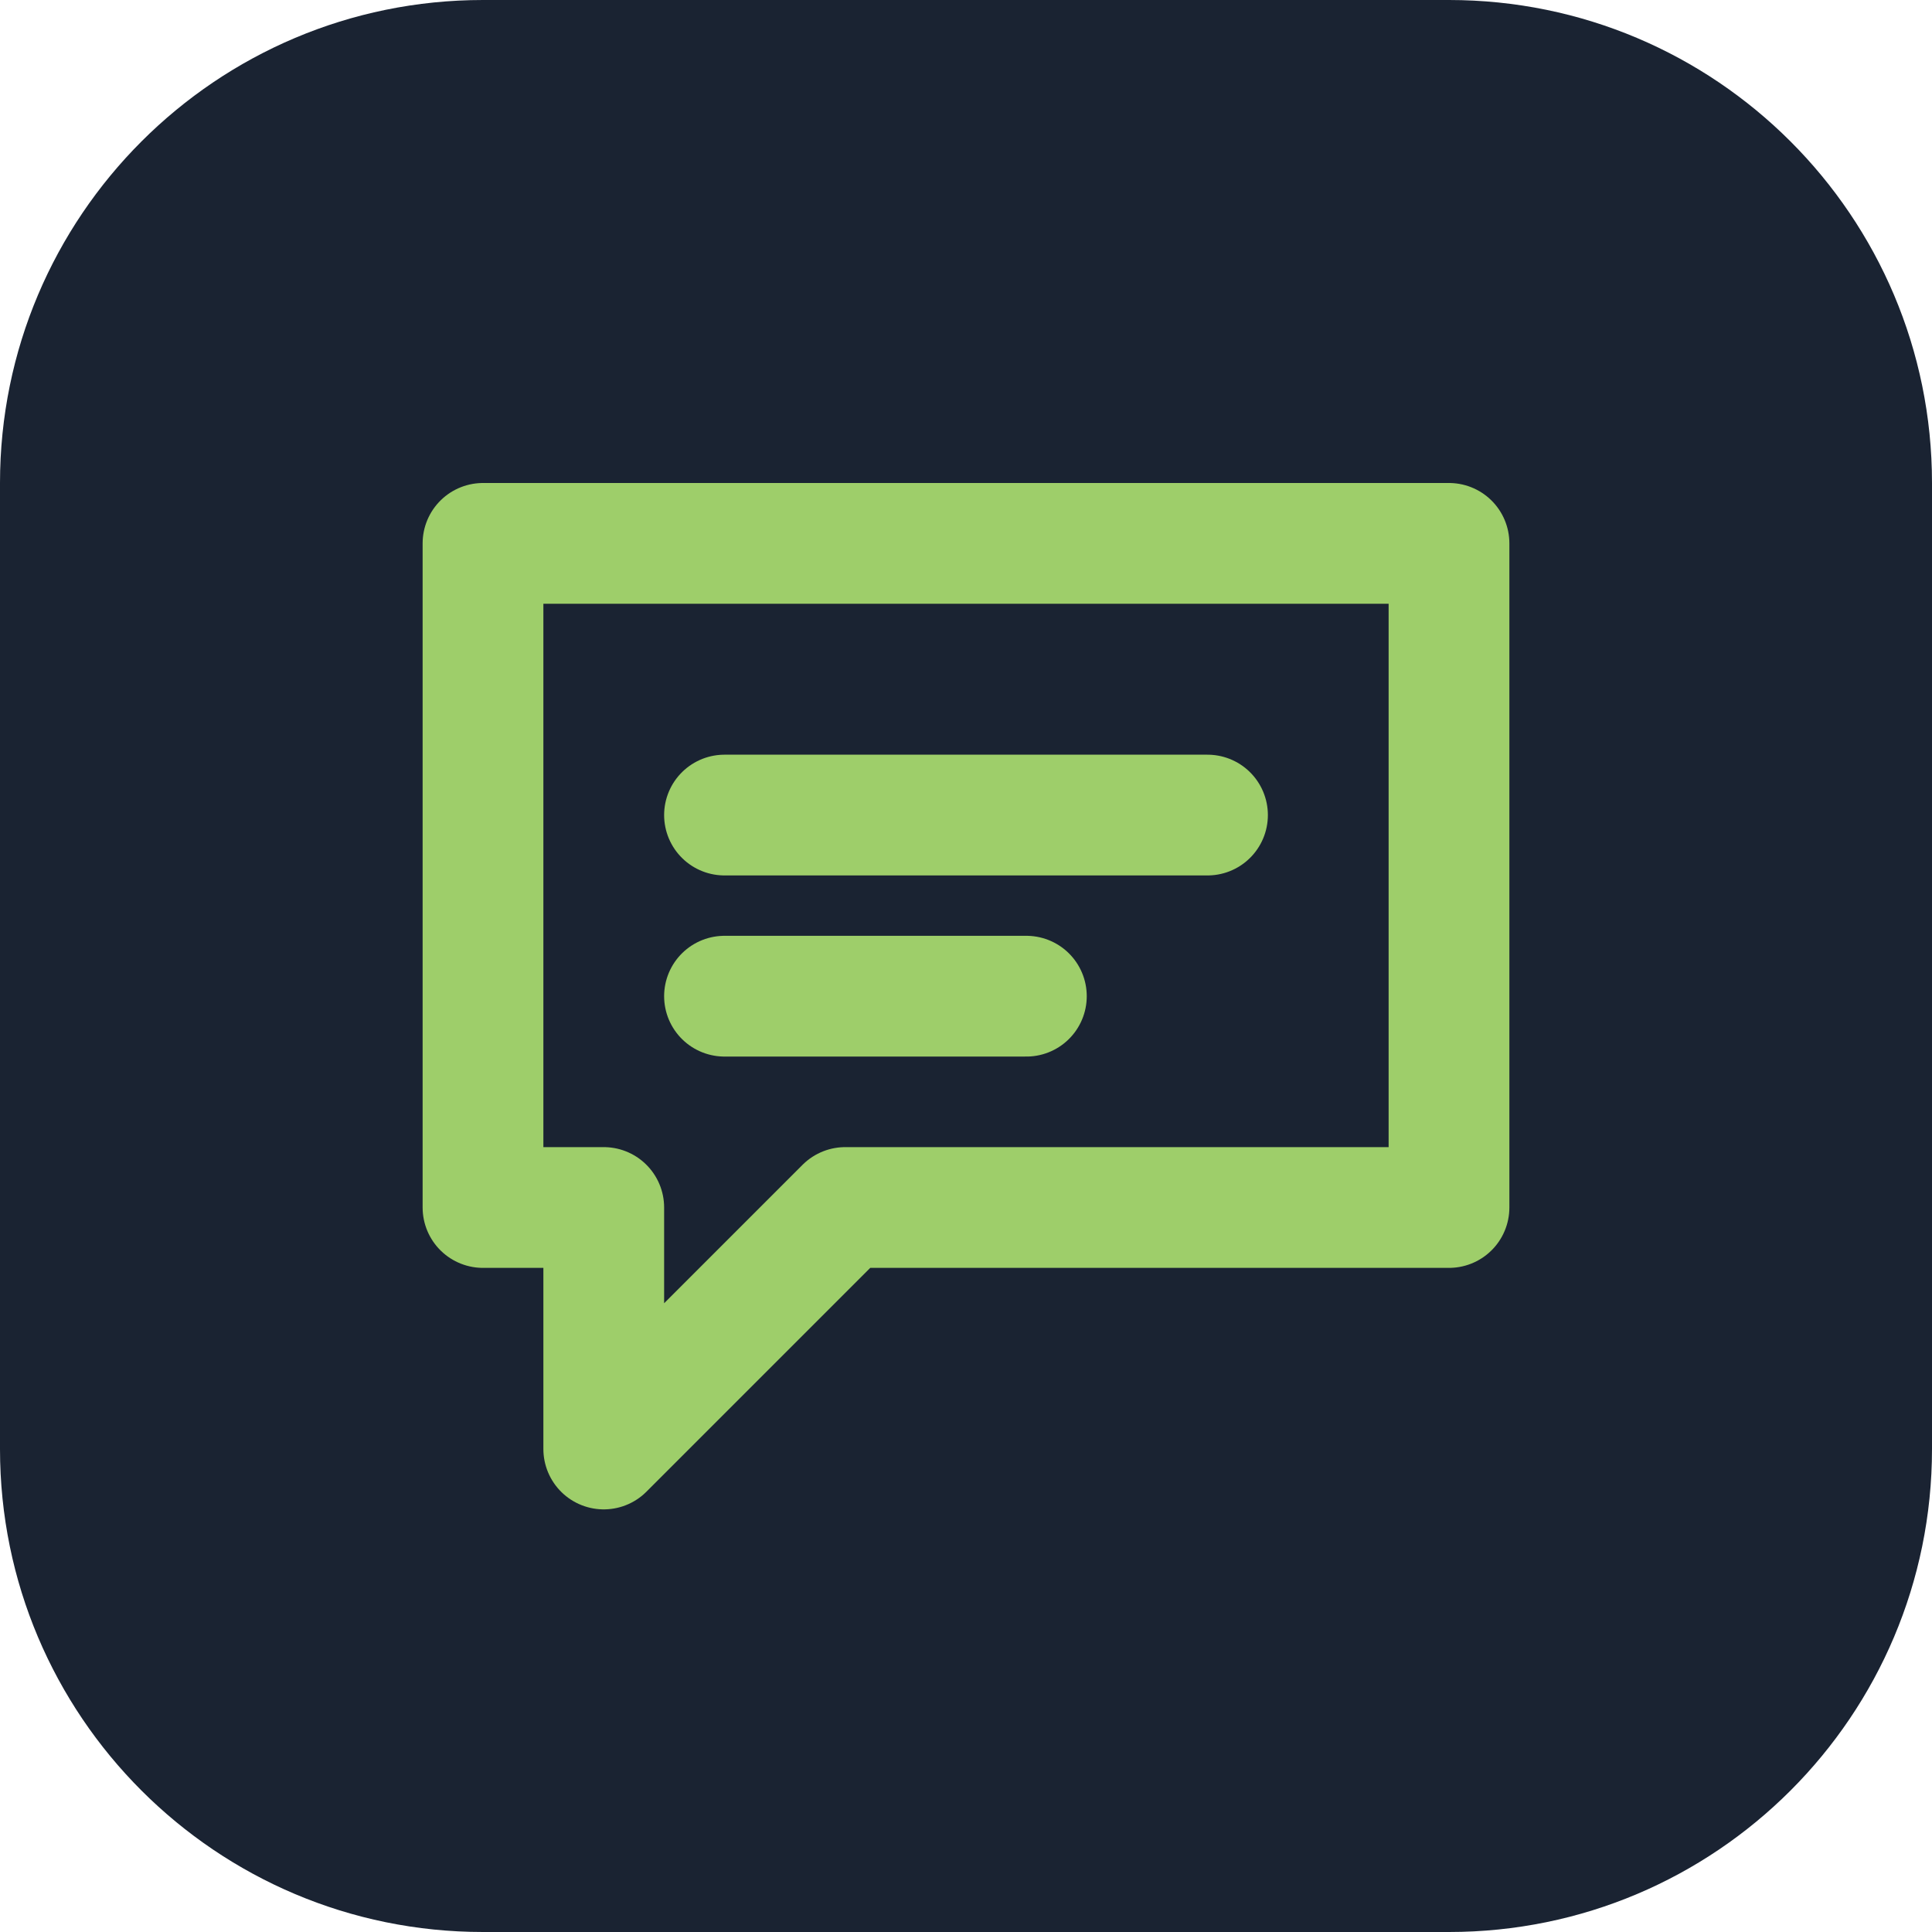
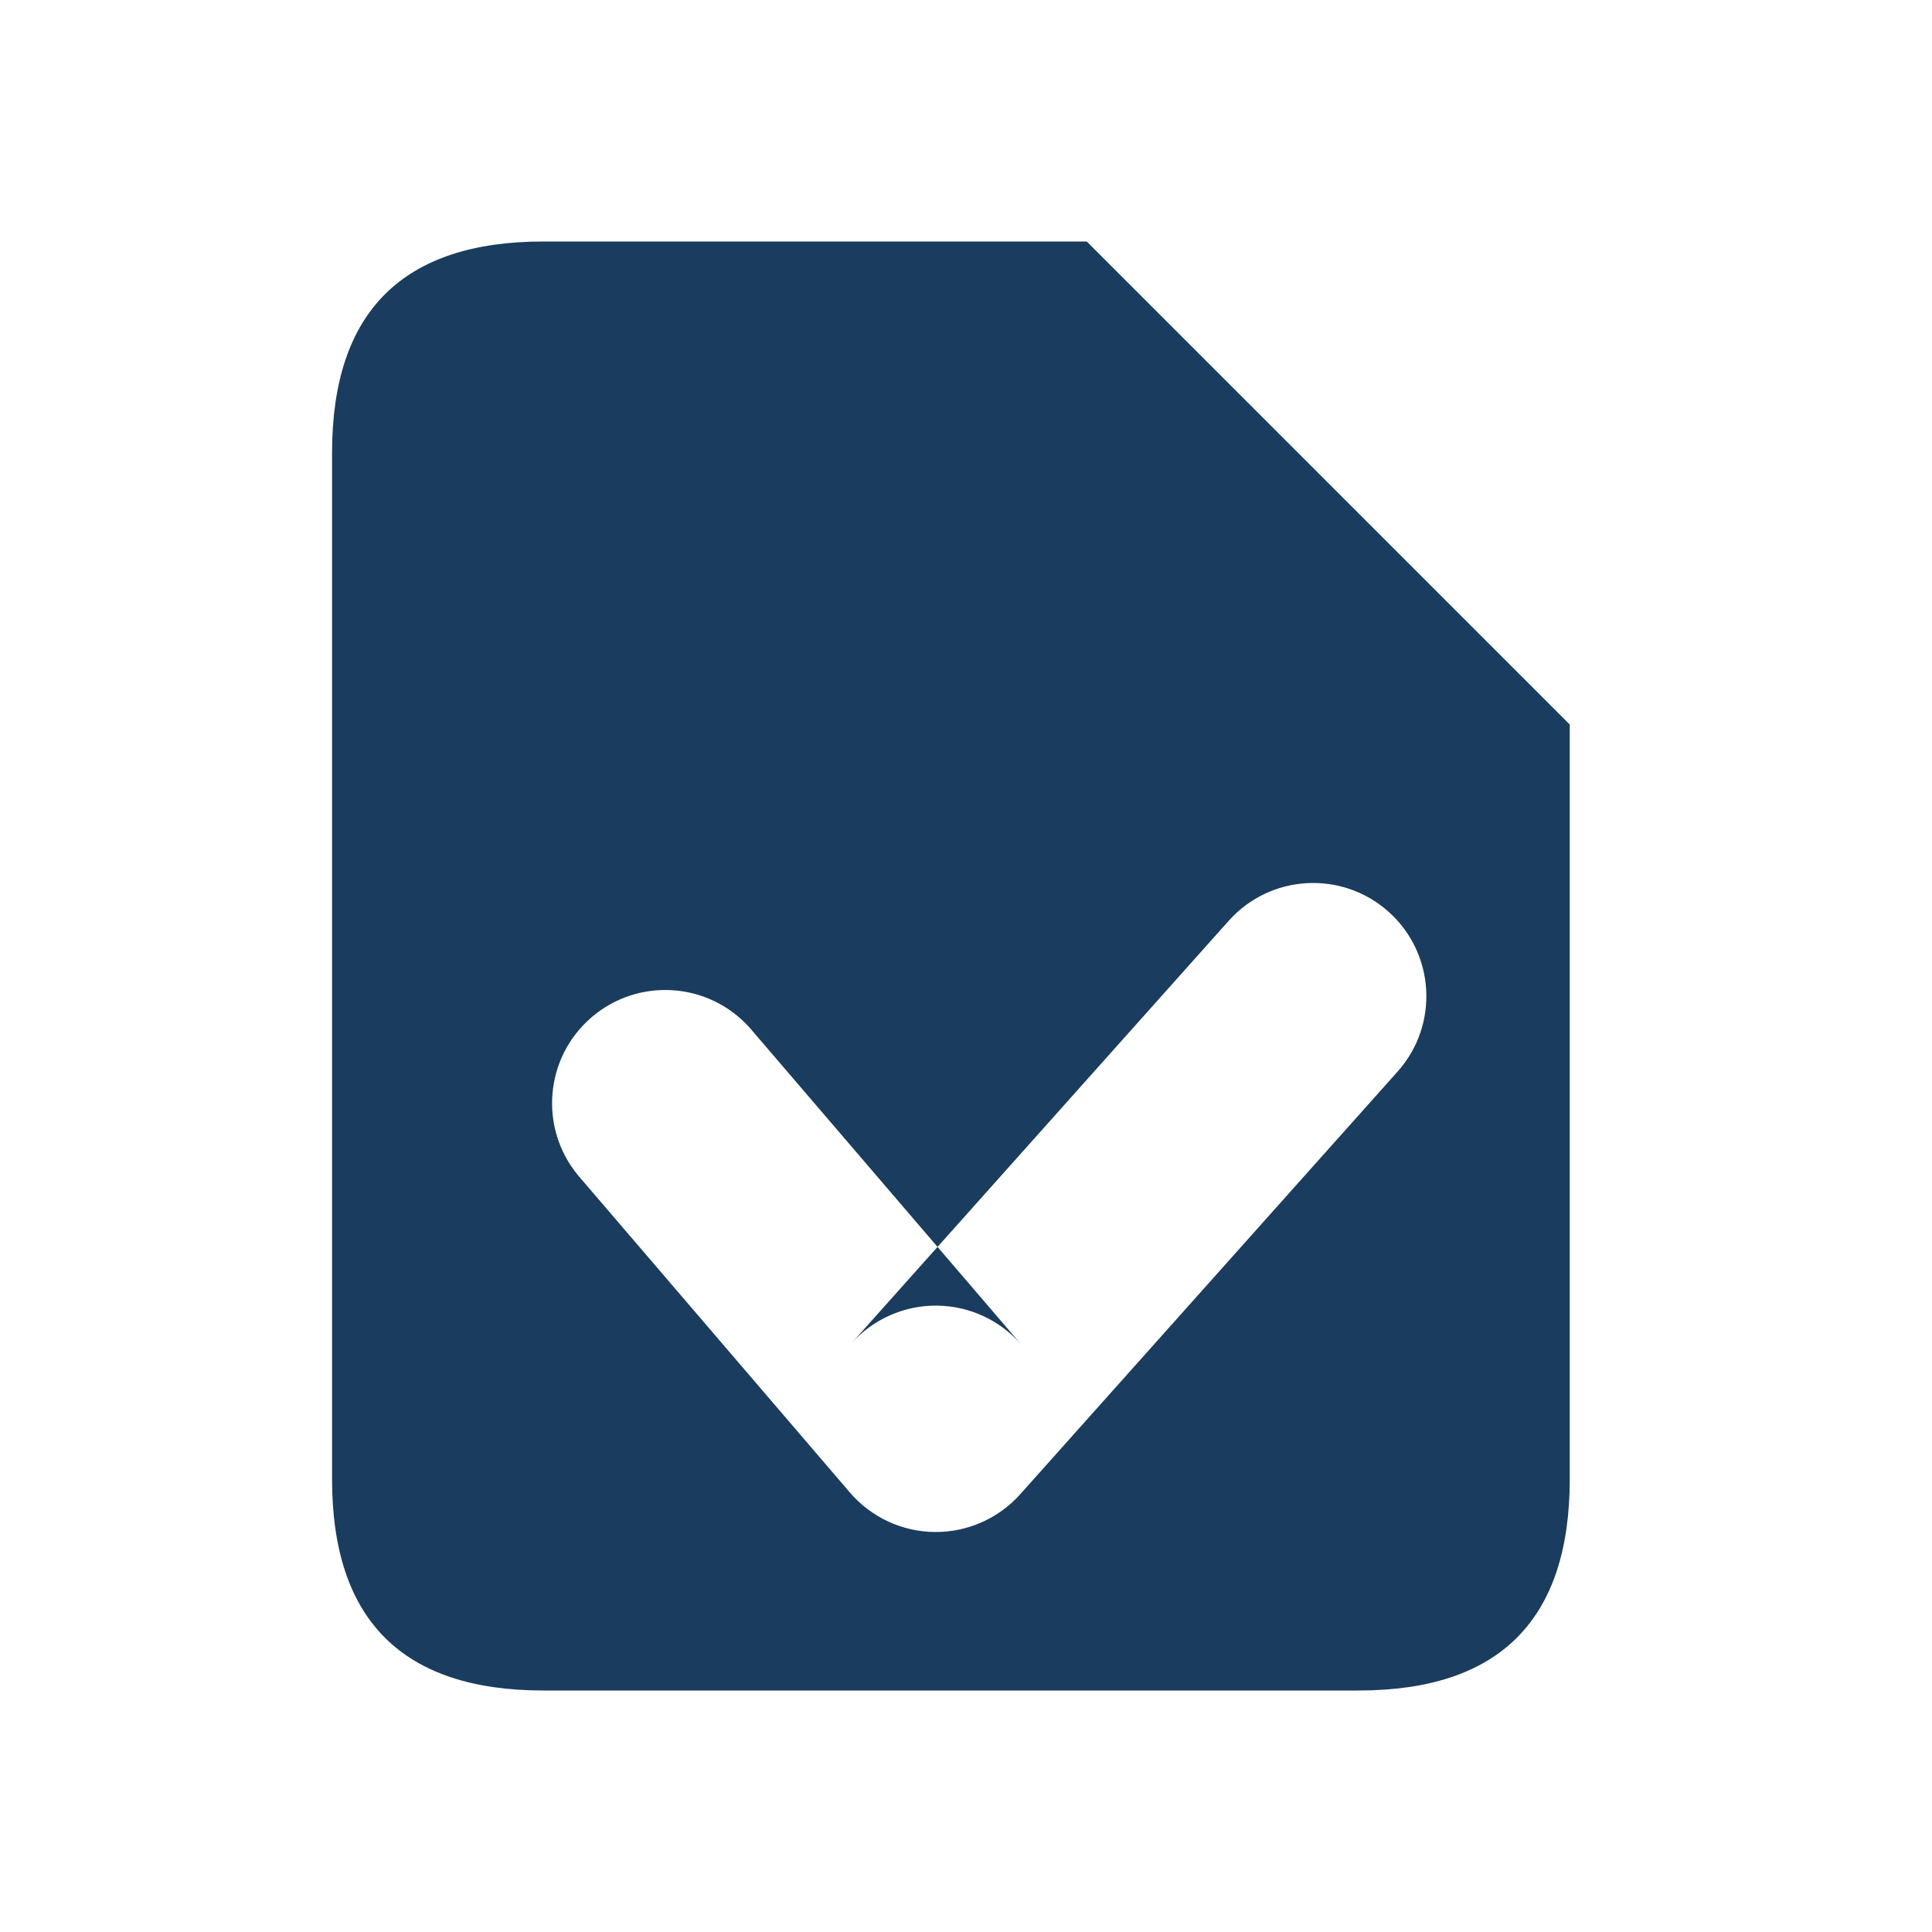
- <svg xmlns="http://www.w3.org/2000/svg" viewBox="0 0 32 32">
-   <rect width="32" height="32" rx="8" fill="#1a2332" />
-   <path d="M8 9h16v11H14l-4 4v-4H8z" fill="none" stroke-width="2" stroke-linejoin="round" stroke-linecap="round" stroke="#9ece6a" />
-   <path d="M12 13.5h8M12 16.5h5" fill="none" stroke-width="2" stroke-linejoin="round" stroke-linecap="round" stroke="#9ece6a" />
+ <svg xmlns="http://www.w3.org/2000/svg" viewBox="0 0 64 64" fill="none" role="img" aria-labelledby="title">
+   <path fill="#1A3C5E" fill-rule="evenodd" d="M18 8 H36 L52 24 V49 Q52 56 45 56 H18 Q11 56 11 49 V15 Q11 8 18 8 Z M 19.153 38.94 L 28.153 49.44 A 3.75 3.75 0 0 0 33.797 49.498 L 46.297 35.498 A 3.75 3.75 0 0 0 40.703 30.502 L 28.203 44.502 A 3.75 3.75 0 0 1 33.847 44.56 L 24.847 34.06 A 3.75 3.75 0 0 0 19.153 38.94 Z" />
</svg>
